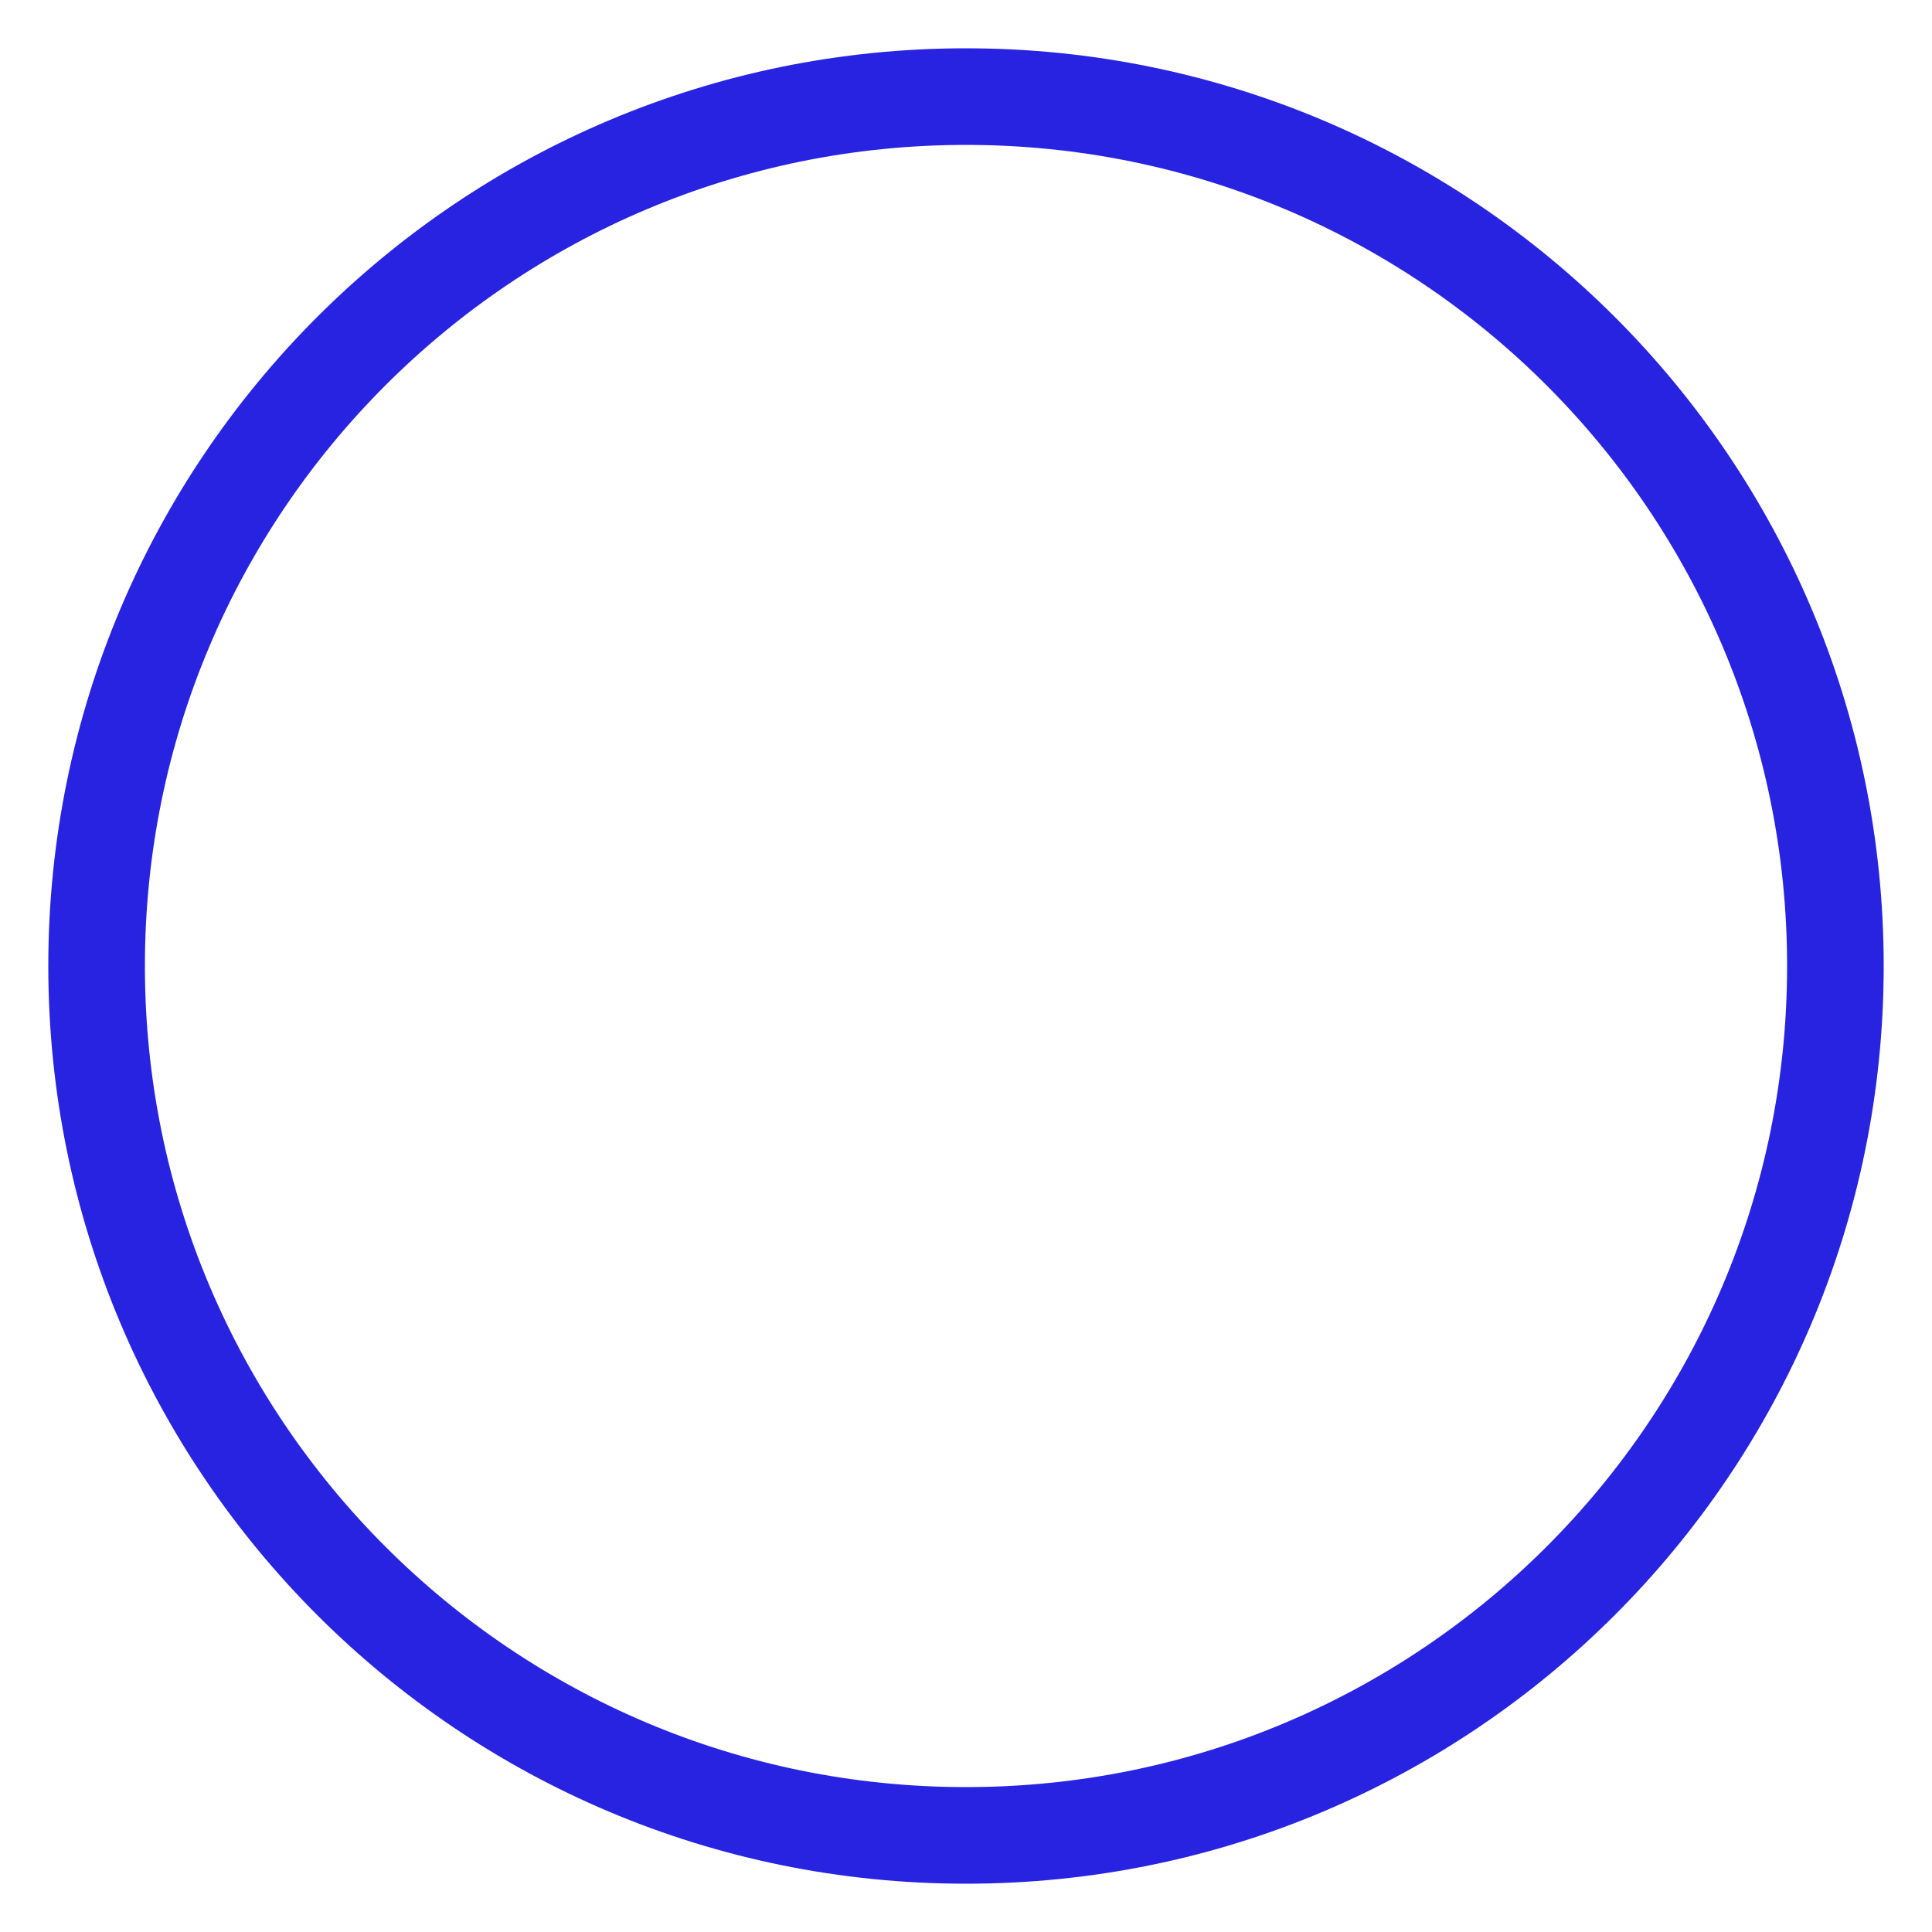
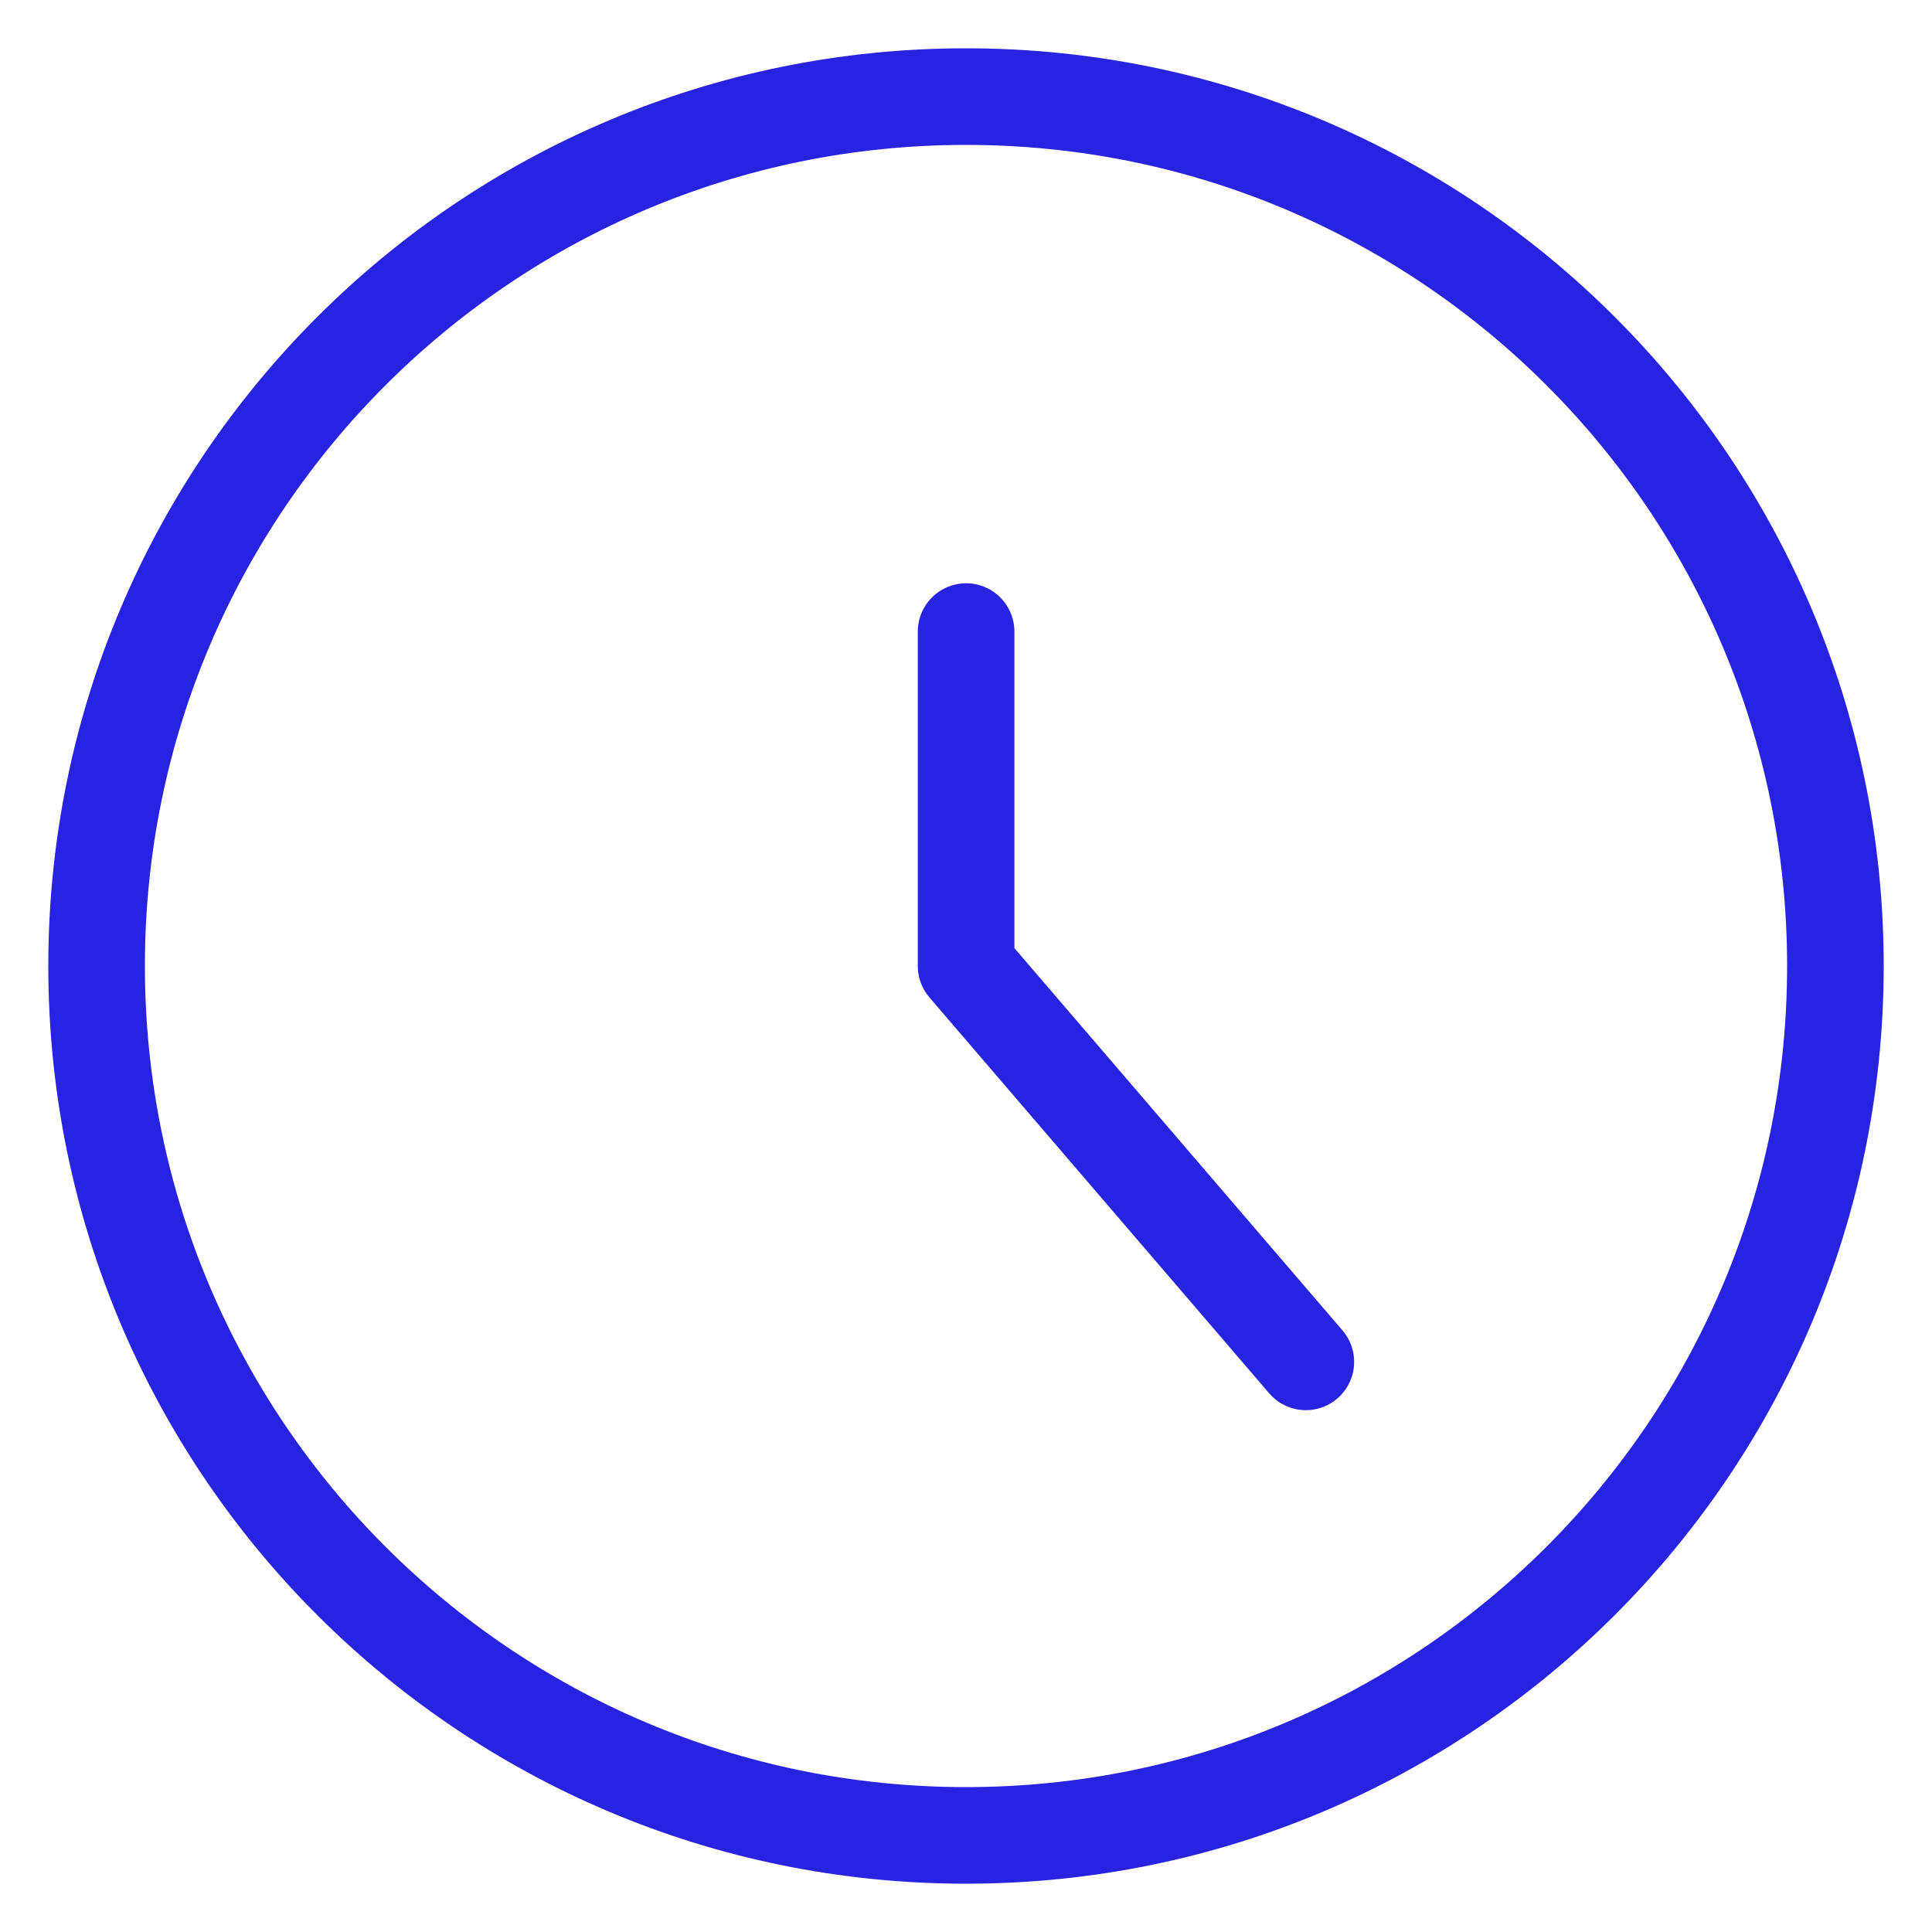
<svg xmlns="http://www.w3.org/2000/svg" width="20" height="20" viewBox="0 0 20 20" fill="none">
  <path d="M10 19C14.971 19 19 14.971 19 10C19 5.029 14.971 1 10 1C5.029 1 1 5.029 1 10C1 14.971 5.029 19 10 19Z" stroke="#2723E1" stroke-linecap="round" stroke-linejoin="round" />
+   <path d="M10.001 6.538V10L13.518 14.098" stroke="#2723E1" stroke-linecap="round" stroke-linejoin="round" />
</svg>
